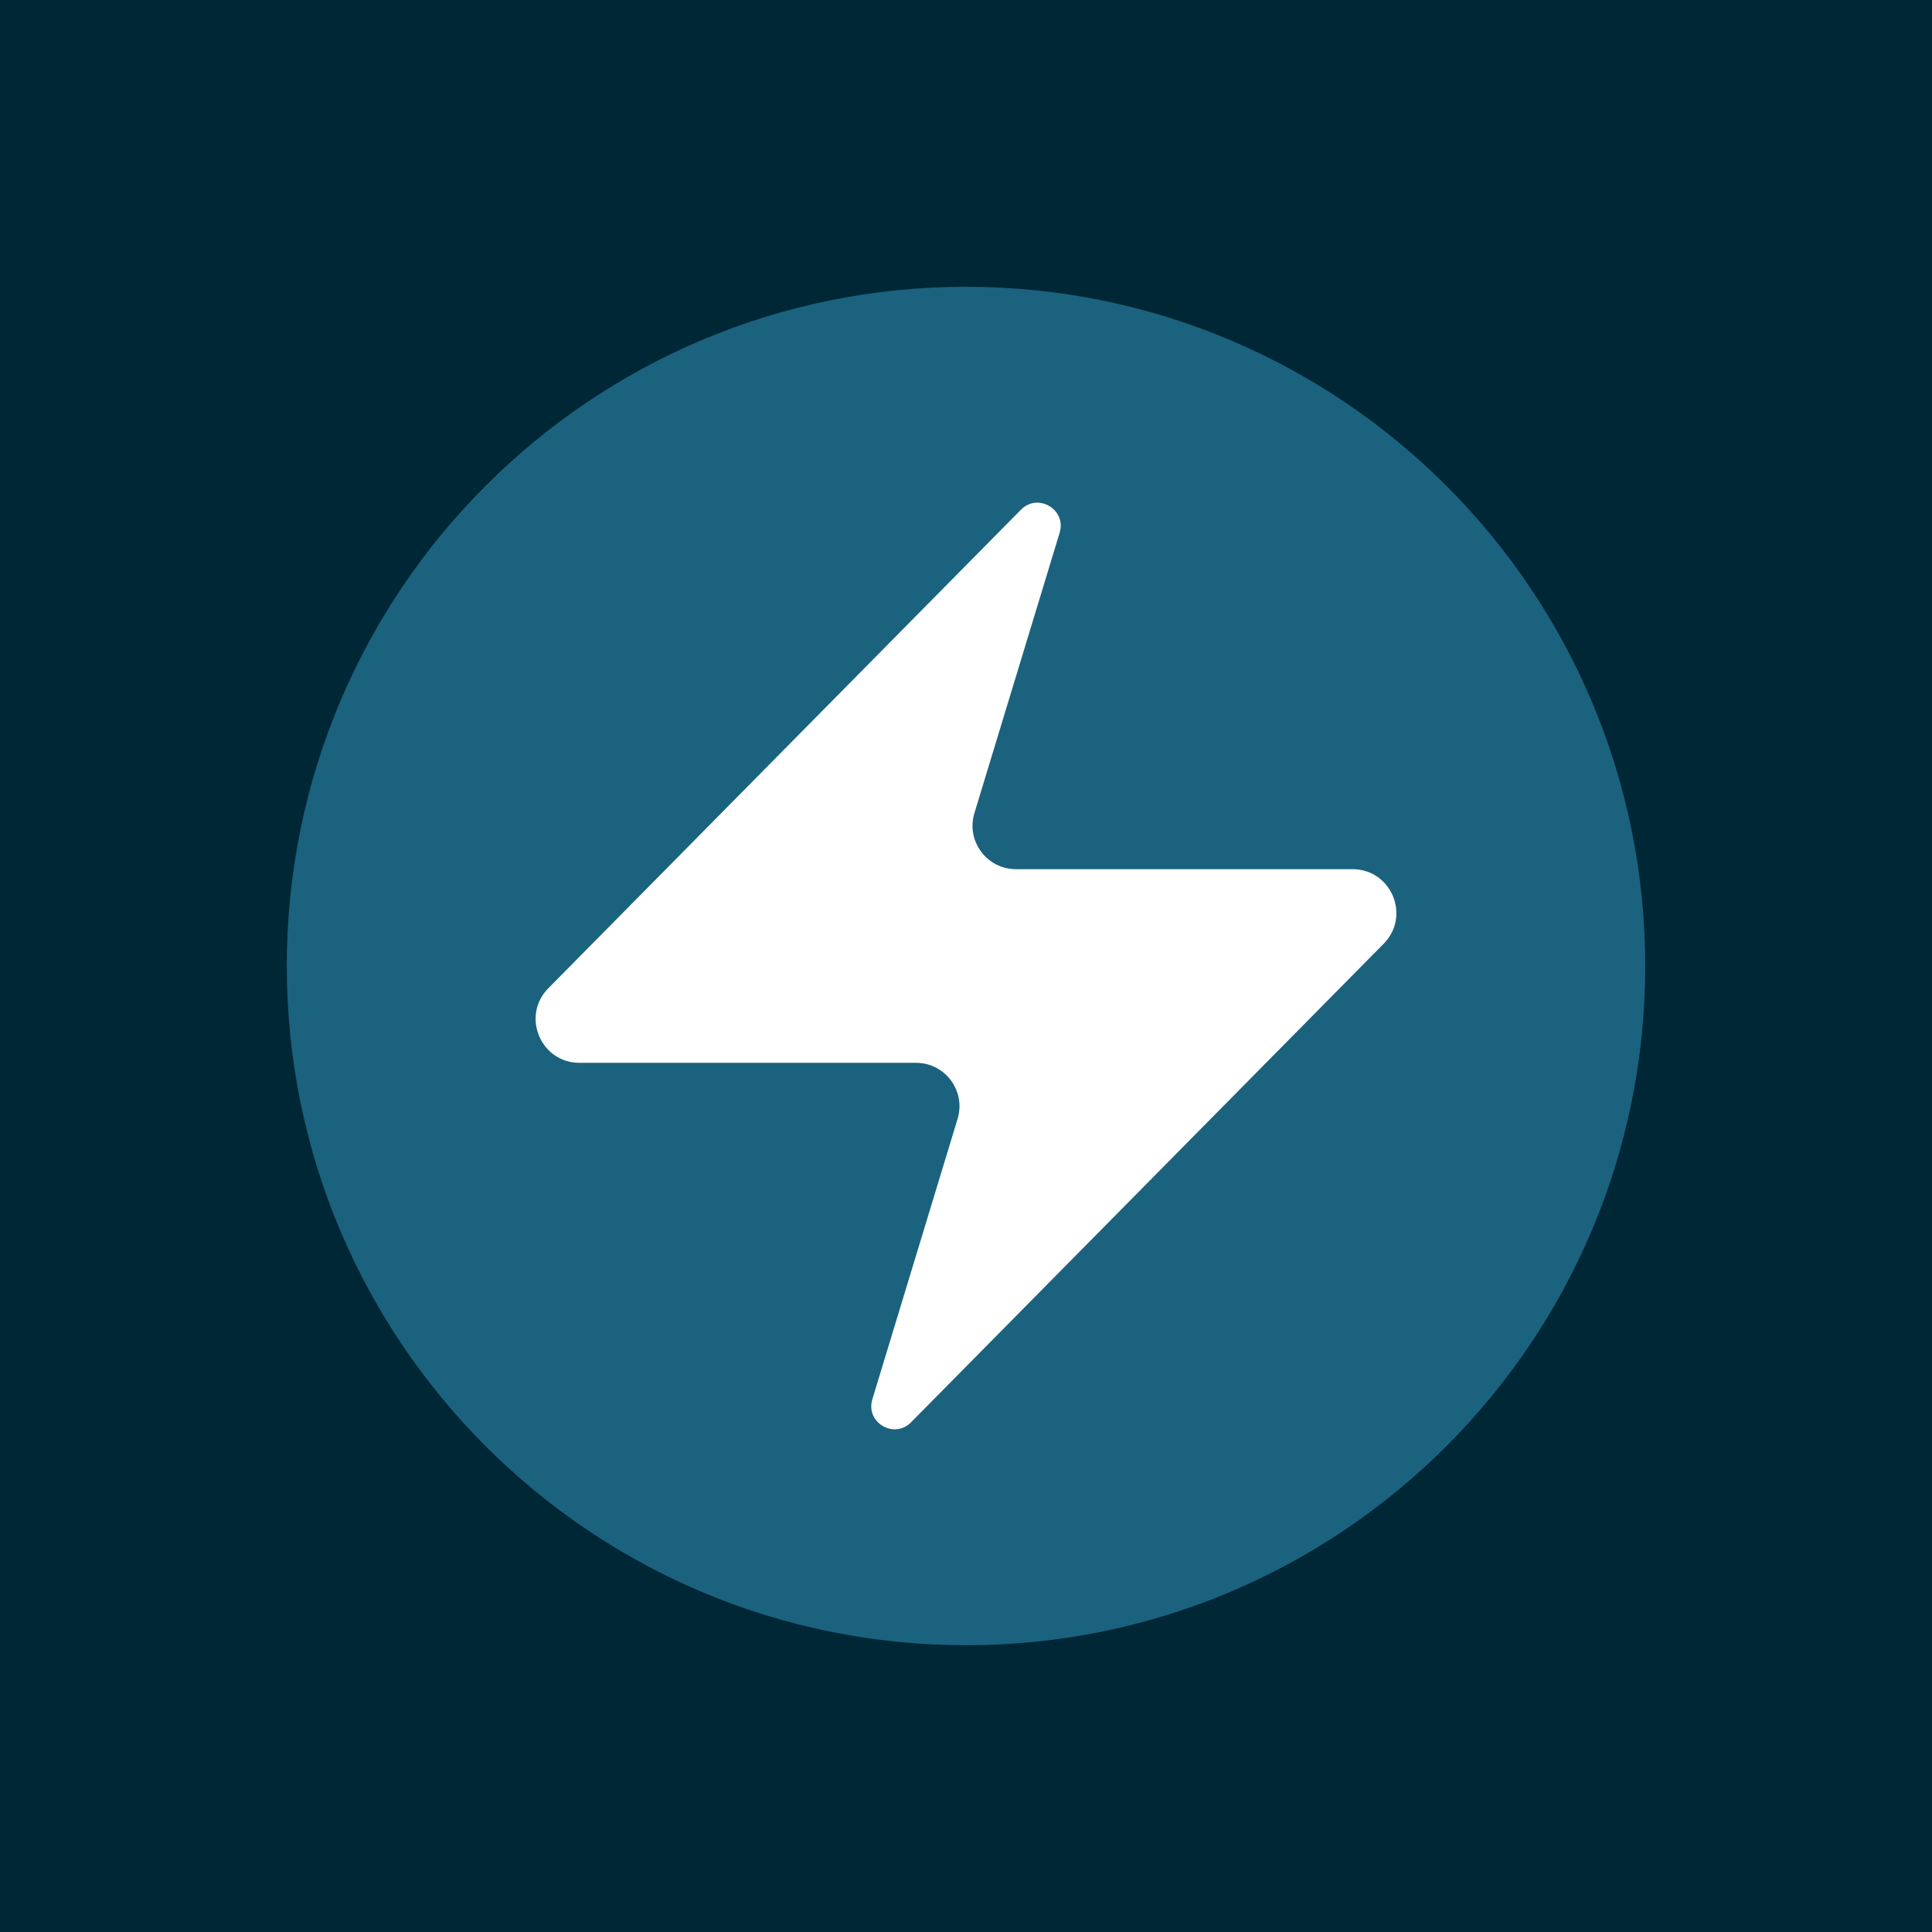
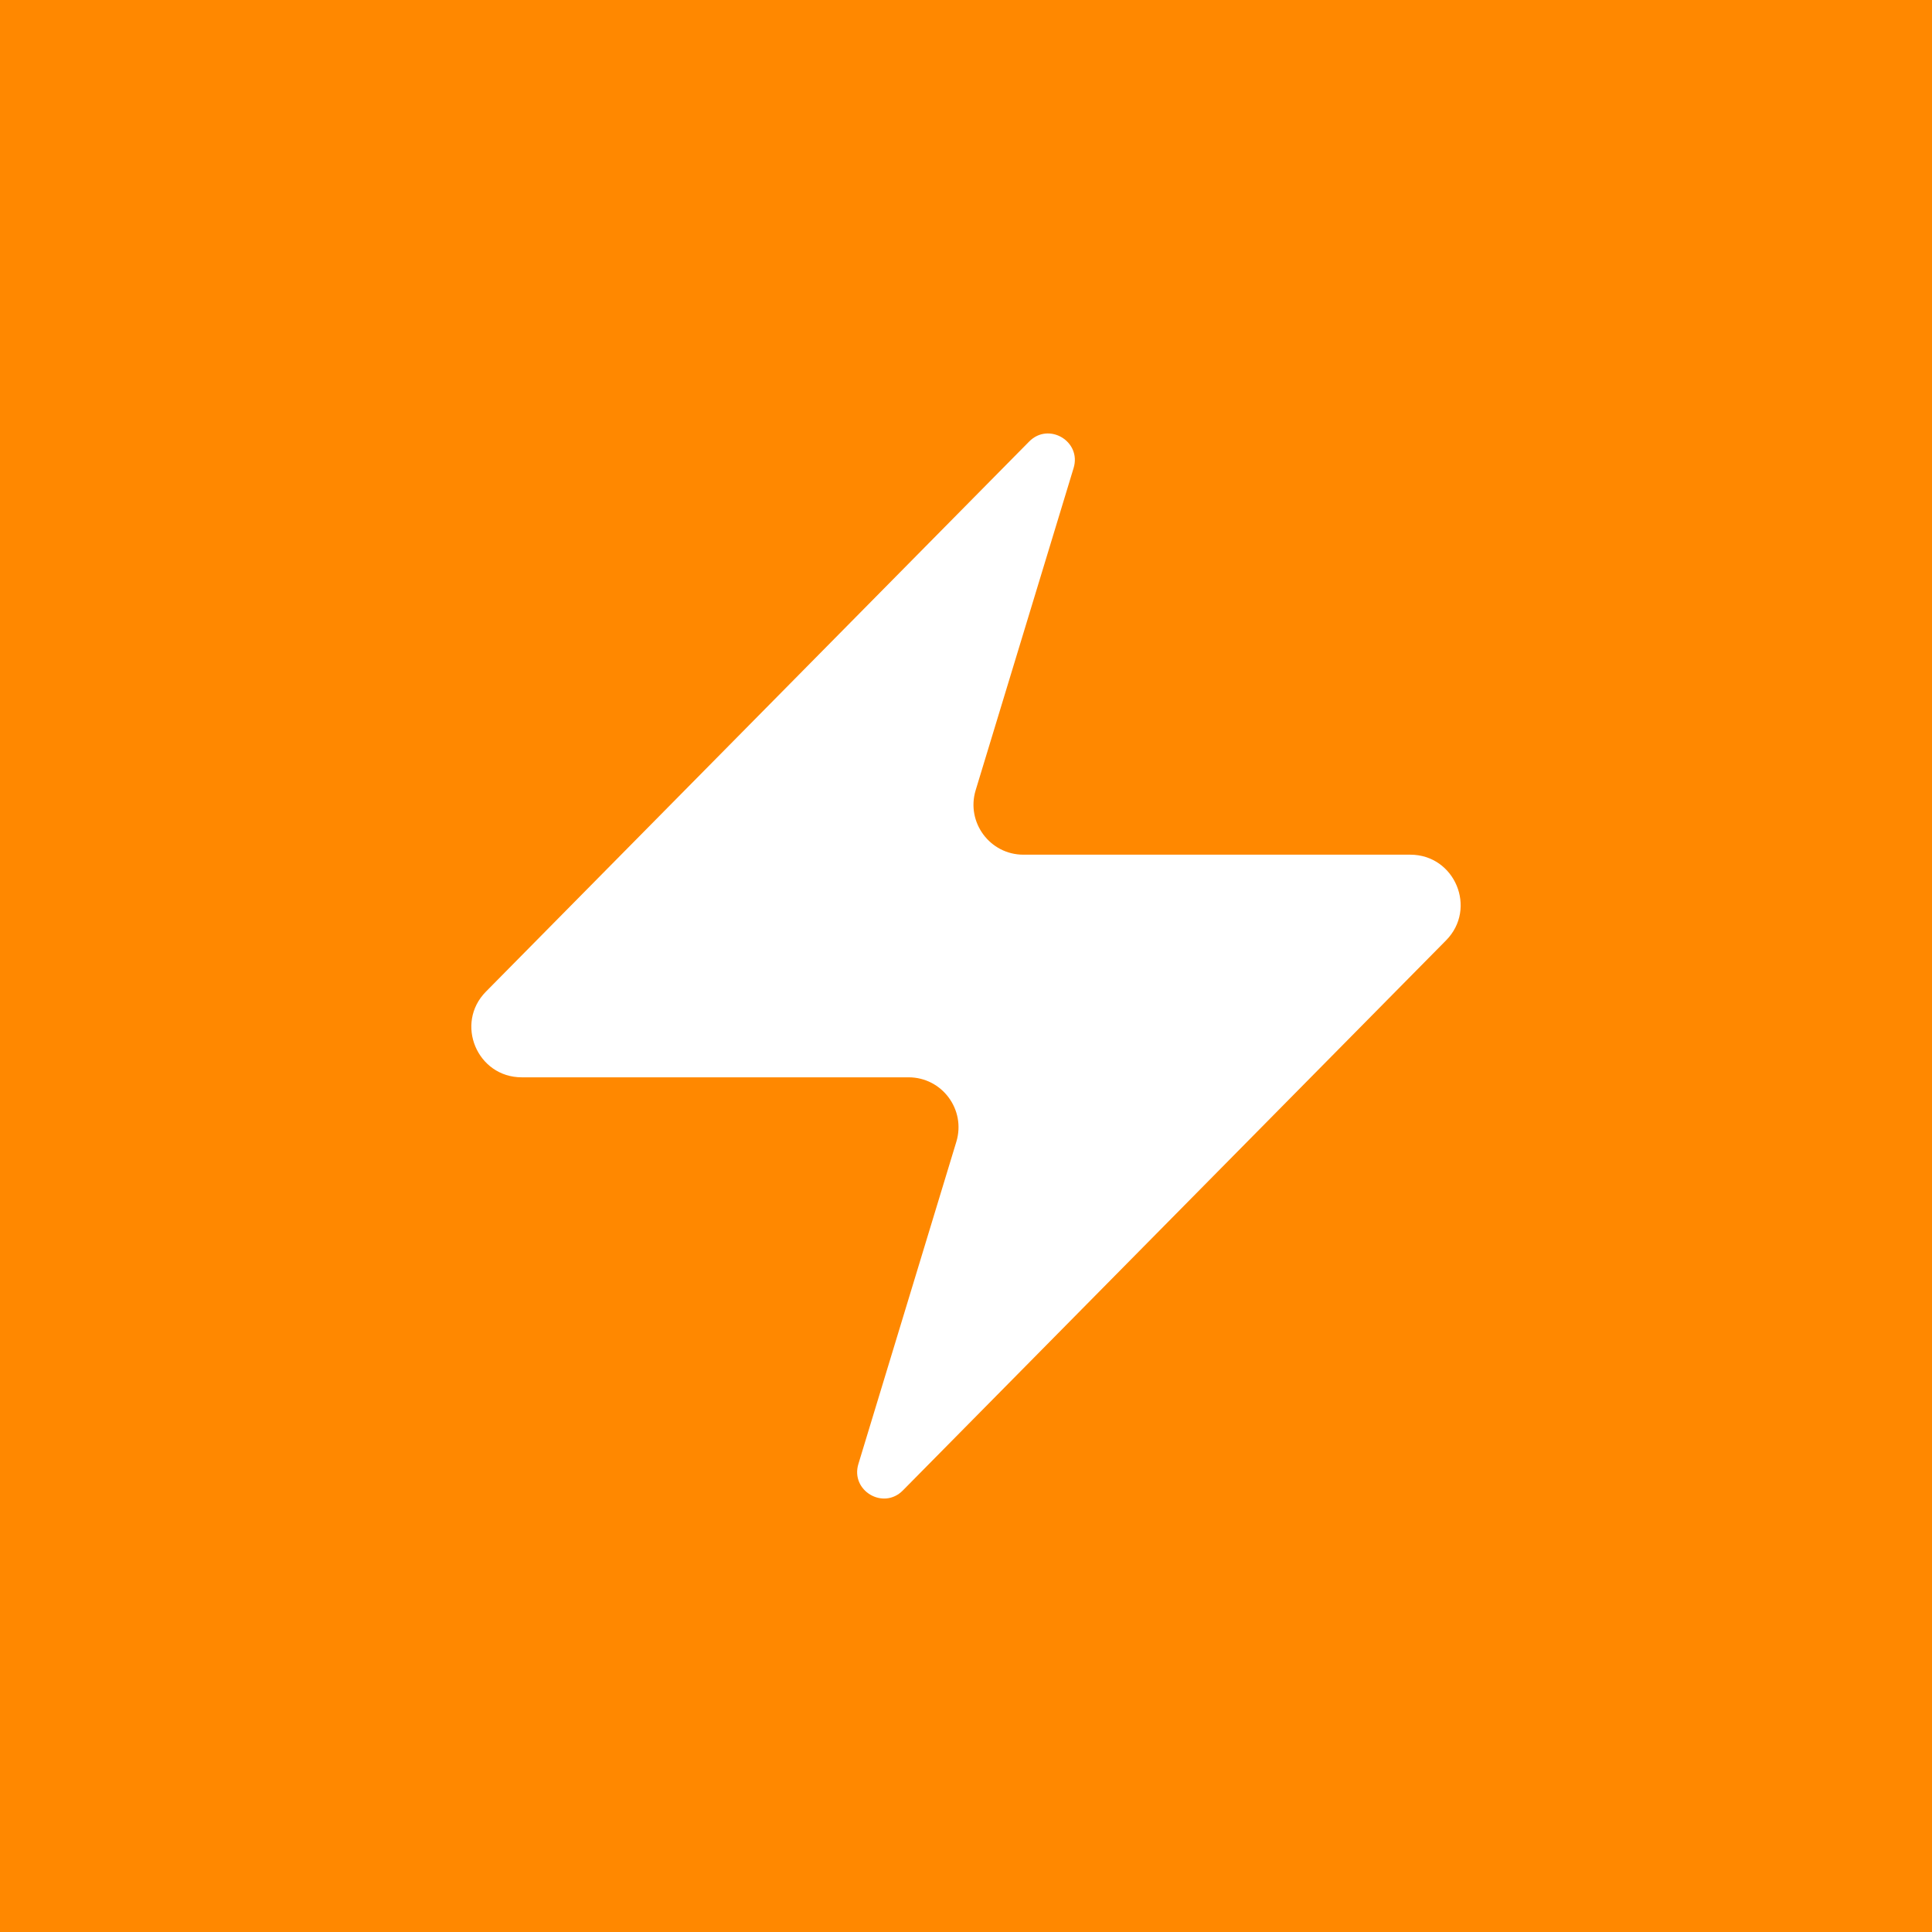
<svg xmlns="http://www.w3.org/2000/svg" id="Layer_2" data-name="Layer 2" viewBox="0 0 512 512">
  <defs>
    <style>
      .cls-1 {
-         fill: #1b627e;
+         fill: #fff;
      }

      .cls-2 {
-         fill: #fff;
-       }
- 
-       .cls-3 {
-         fill: #002736;
+         fill: #f80;
      }
    </style>
  </defs>
  <g id="Layer_1-2" data-name="Layer 1">
    <g>
-       <rect class="cls-3" width="512" height="512" />
-       <g>
-         <rect class="cls-1" x="76" y="76" width="360" height="360" rx="180" ry="180" />
-         <path class="cls-2" d="M358.43,230.34c10.3,0,15.5,12.43,8.26,19.76l-125.26,126.83c-4.51,4.56-12.11.03-10.25-6.1l22.59-74.31c2.25-7.39-3.28-14.86-11.01-14.86h-89.19c-10.3,0-15.5-12.43-8.26-19.76l125.26-126.83c4.51-4.56,12.11-.03,10.25,6.1l-22.59,74.31c-2.25,7.39,3.28,14.86,11.01,14.86h89.19Z" />
-       </g>
+       <rect class="cls-2" width="512" height="512" />
+       <path class="cls-1" d="M373.73,226.5c11.84,0,17.81,14.29,9.49,22.71l-143.96,145.78c-5.18,5.25-13.92.04-11.78-7.01l25.96-85.4c2.58-8.5-3.78-17.08-12.66-17.08h-102.51c-11.84,0-17.81-14.29-9.49-22.71l143.96-145.78c5.18-5.25,13.92-.04,11.78,7.01l-25.96,85.4c-2.58,8.5,3.78,17.08,12.66,17.08h102.51Z" />
    </g>
  </g>
</svg>
